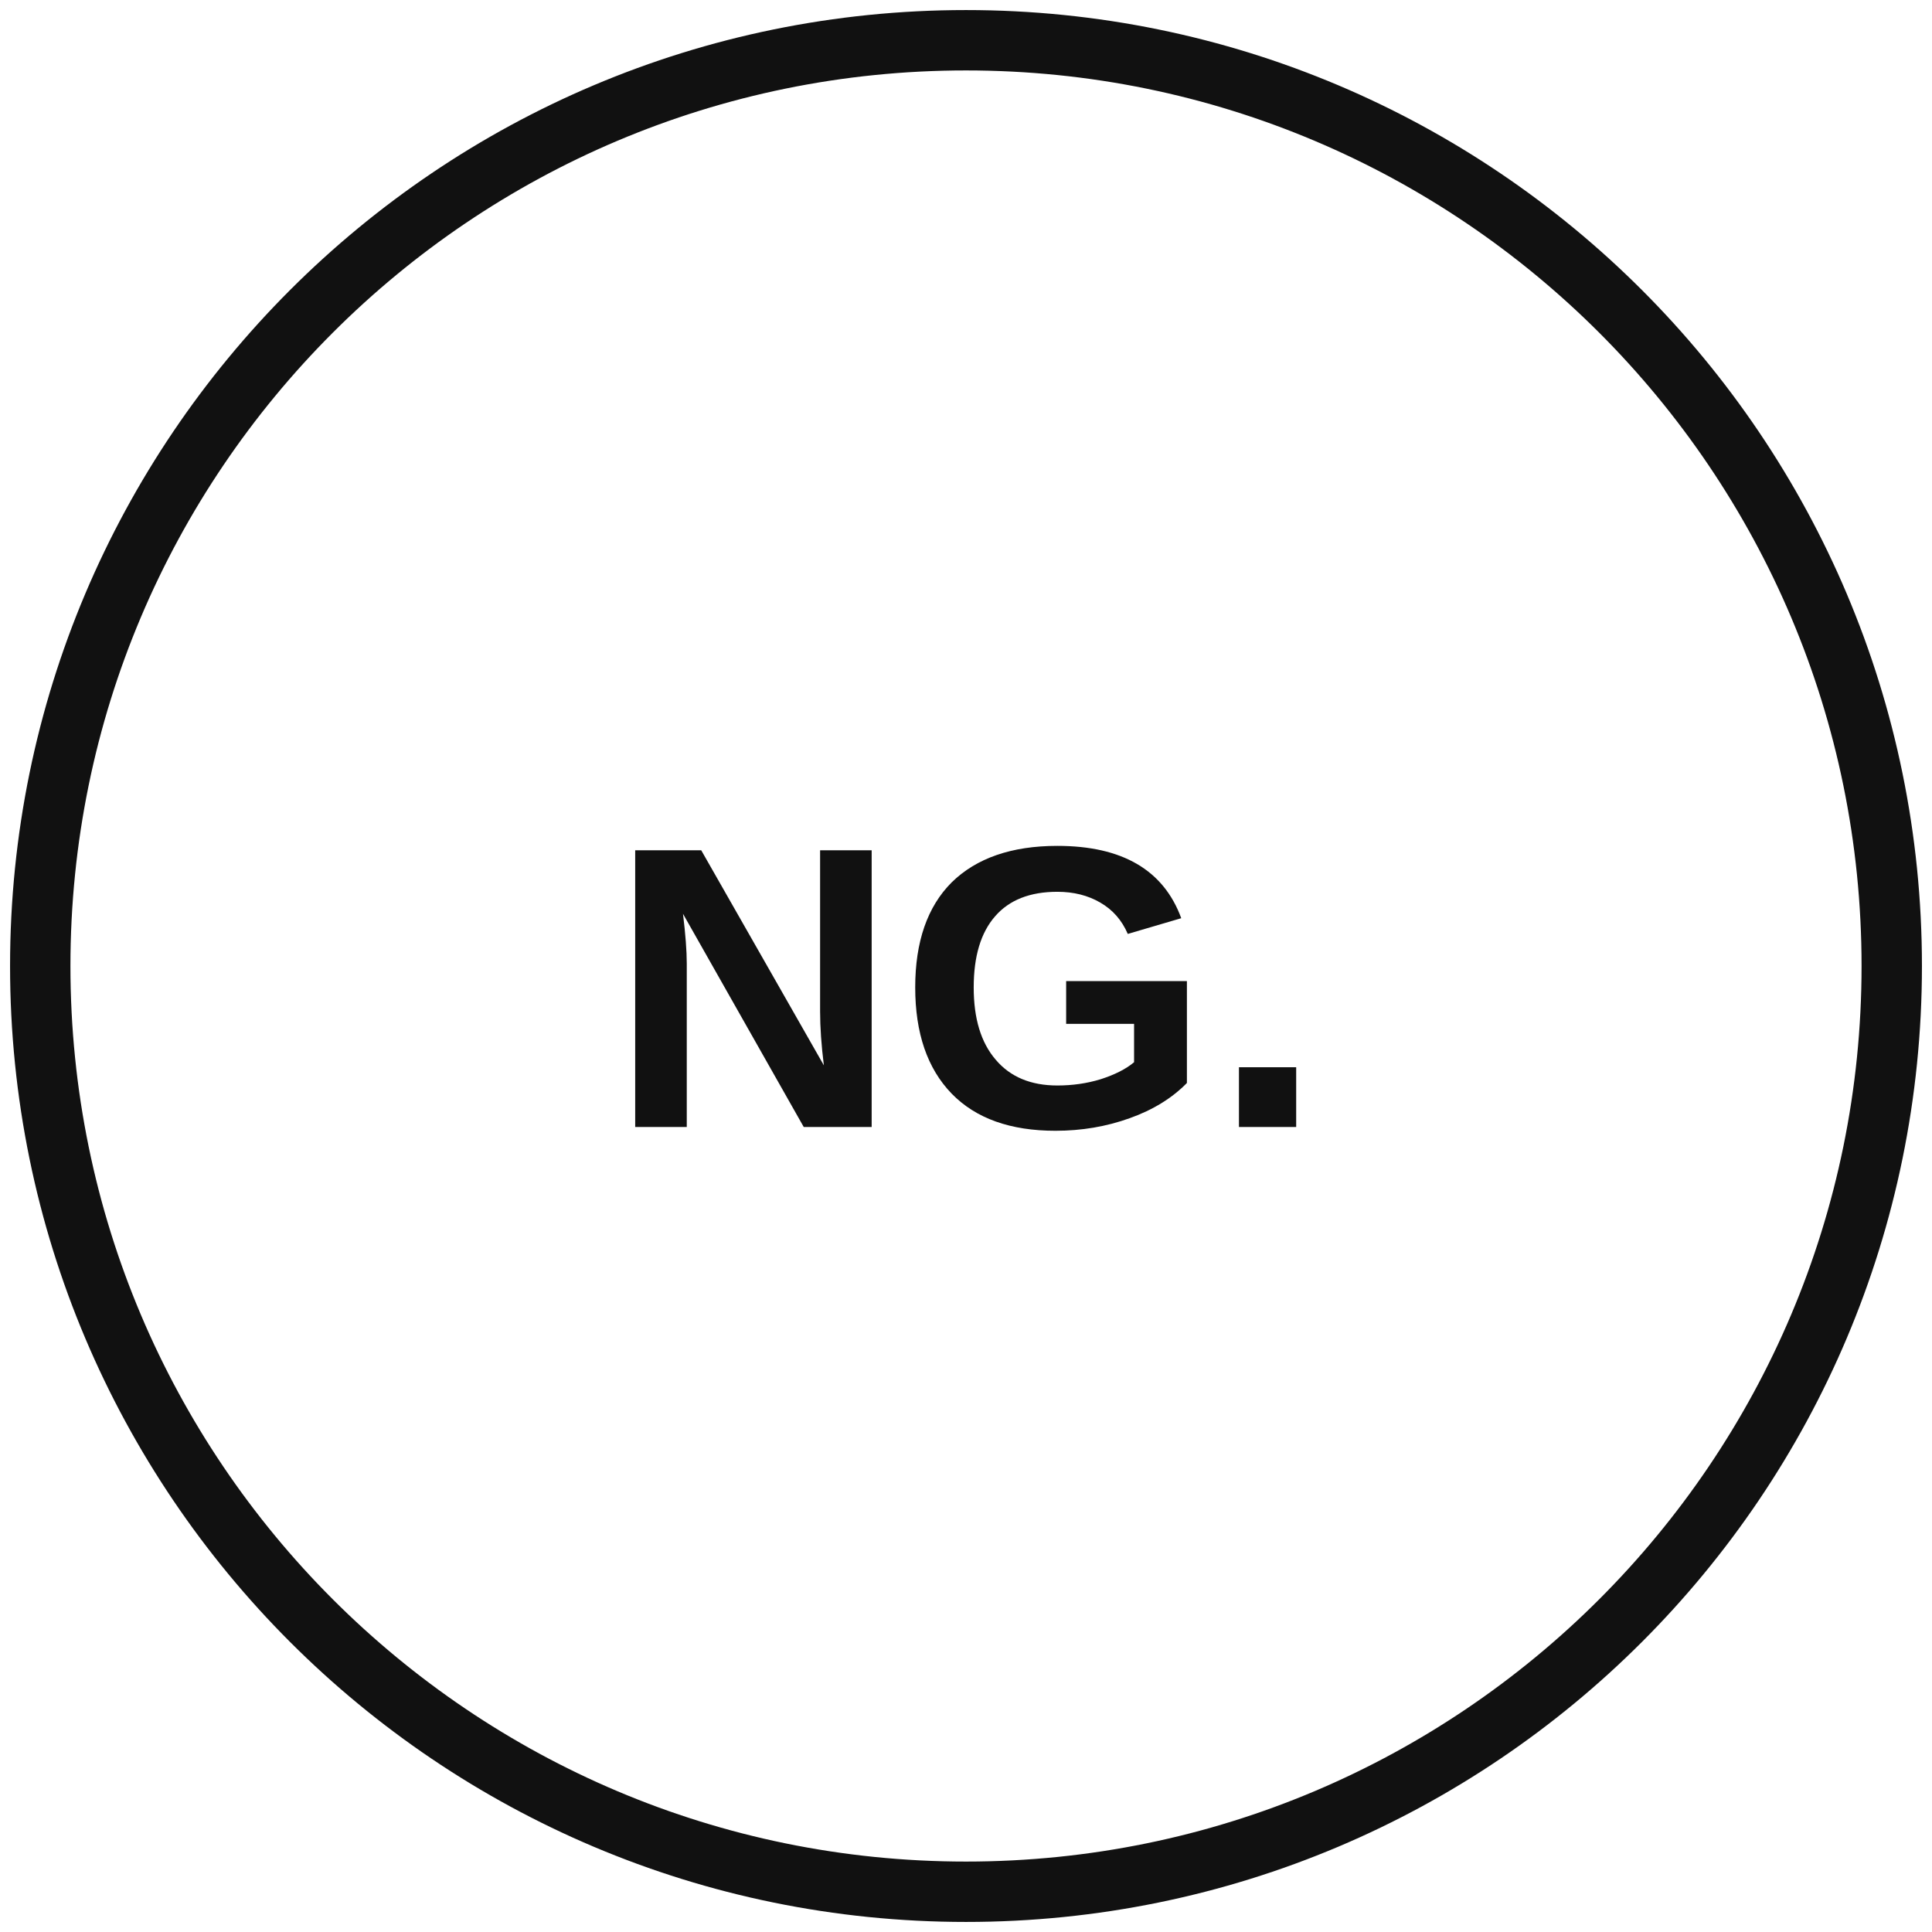
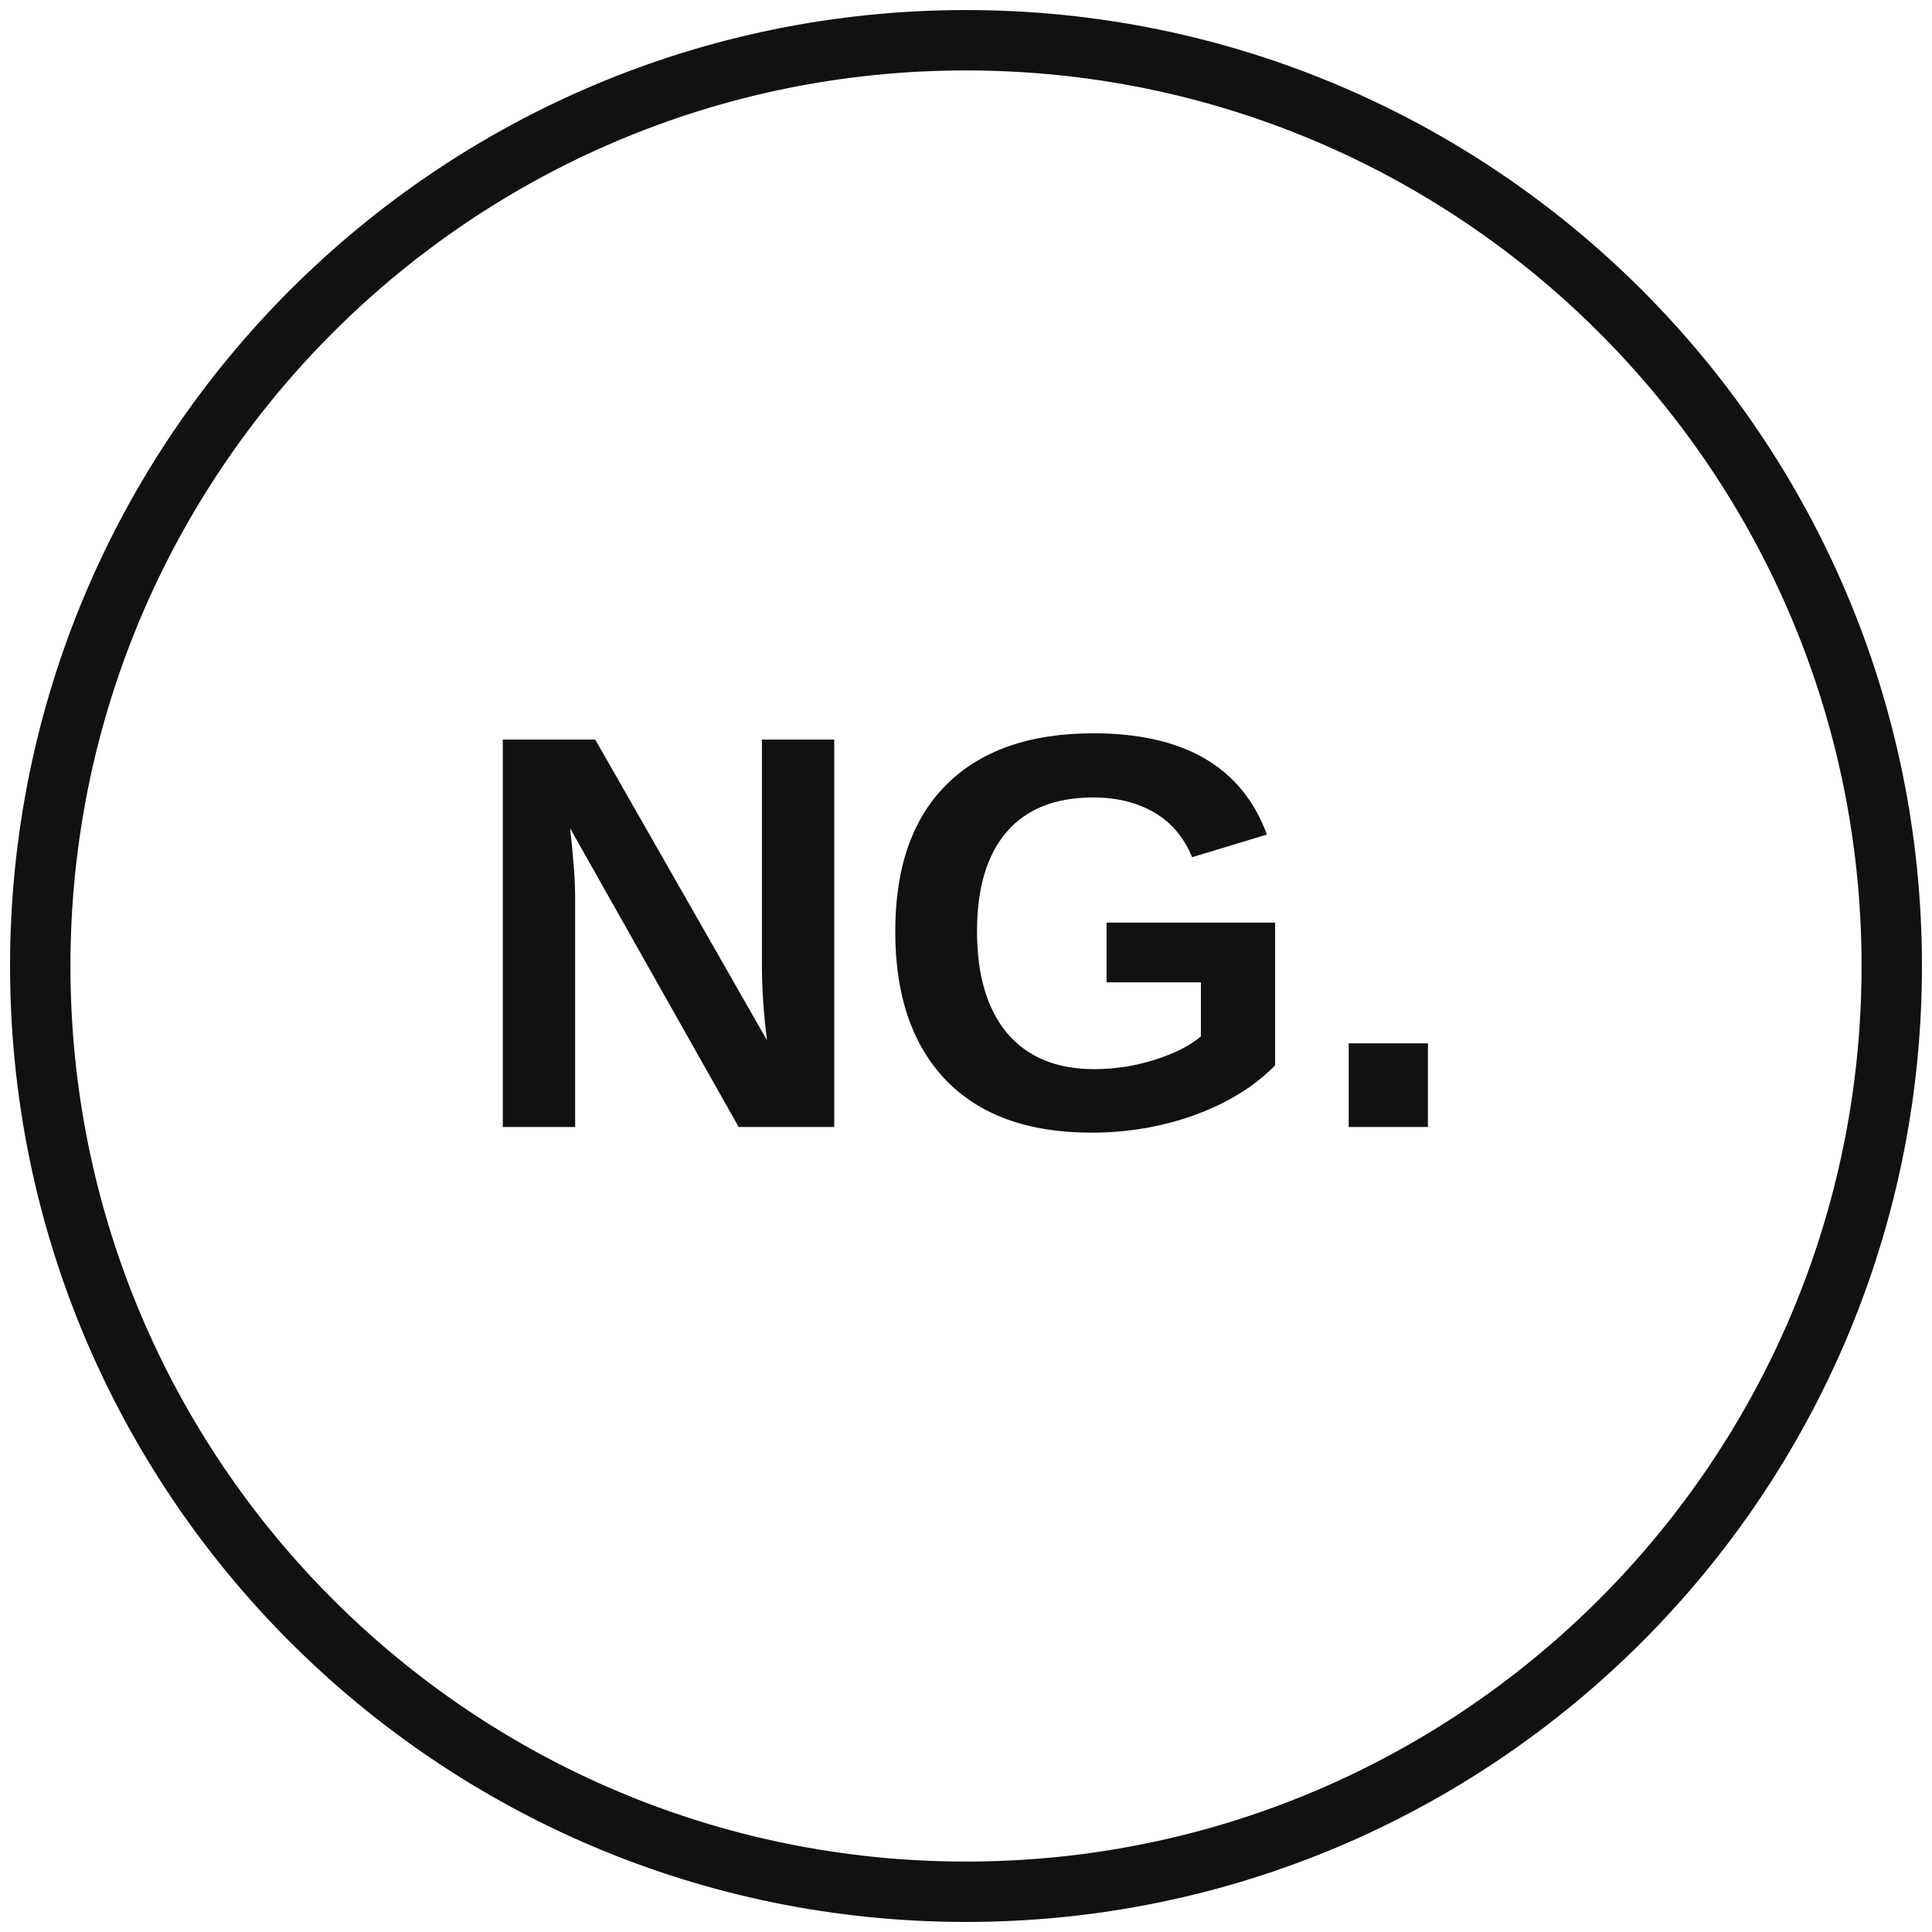
<svg xmlns="http://www.w3.org/2000/svg" width="48" height="48" viewBox="0 0 48 48" fill="none">
  <circle cx="24" cy="24" r="23" stroke="#111111" stroke-width="1.5" />
-   <text x="24" y="28" text-anchor="middle" fill="#111111" font-family="Arial, sans-serif" font-size="10" font-weight="600">NG.</text>
+   <text x="24" y="28" text-anchor="middle" fill="#111111" font-family="Arial, sans-serif" font-size="14" font-weight="600">NG.</text>
</svg>
